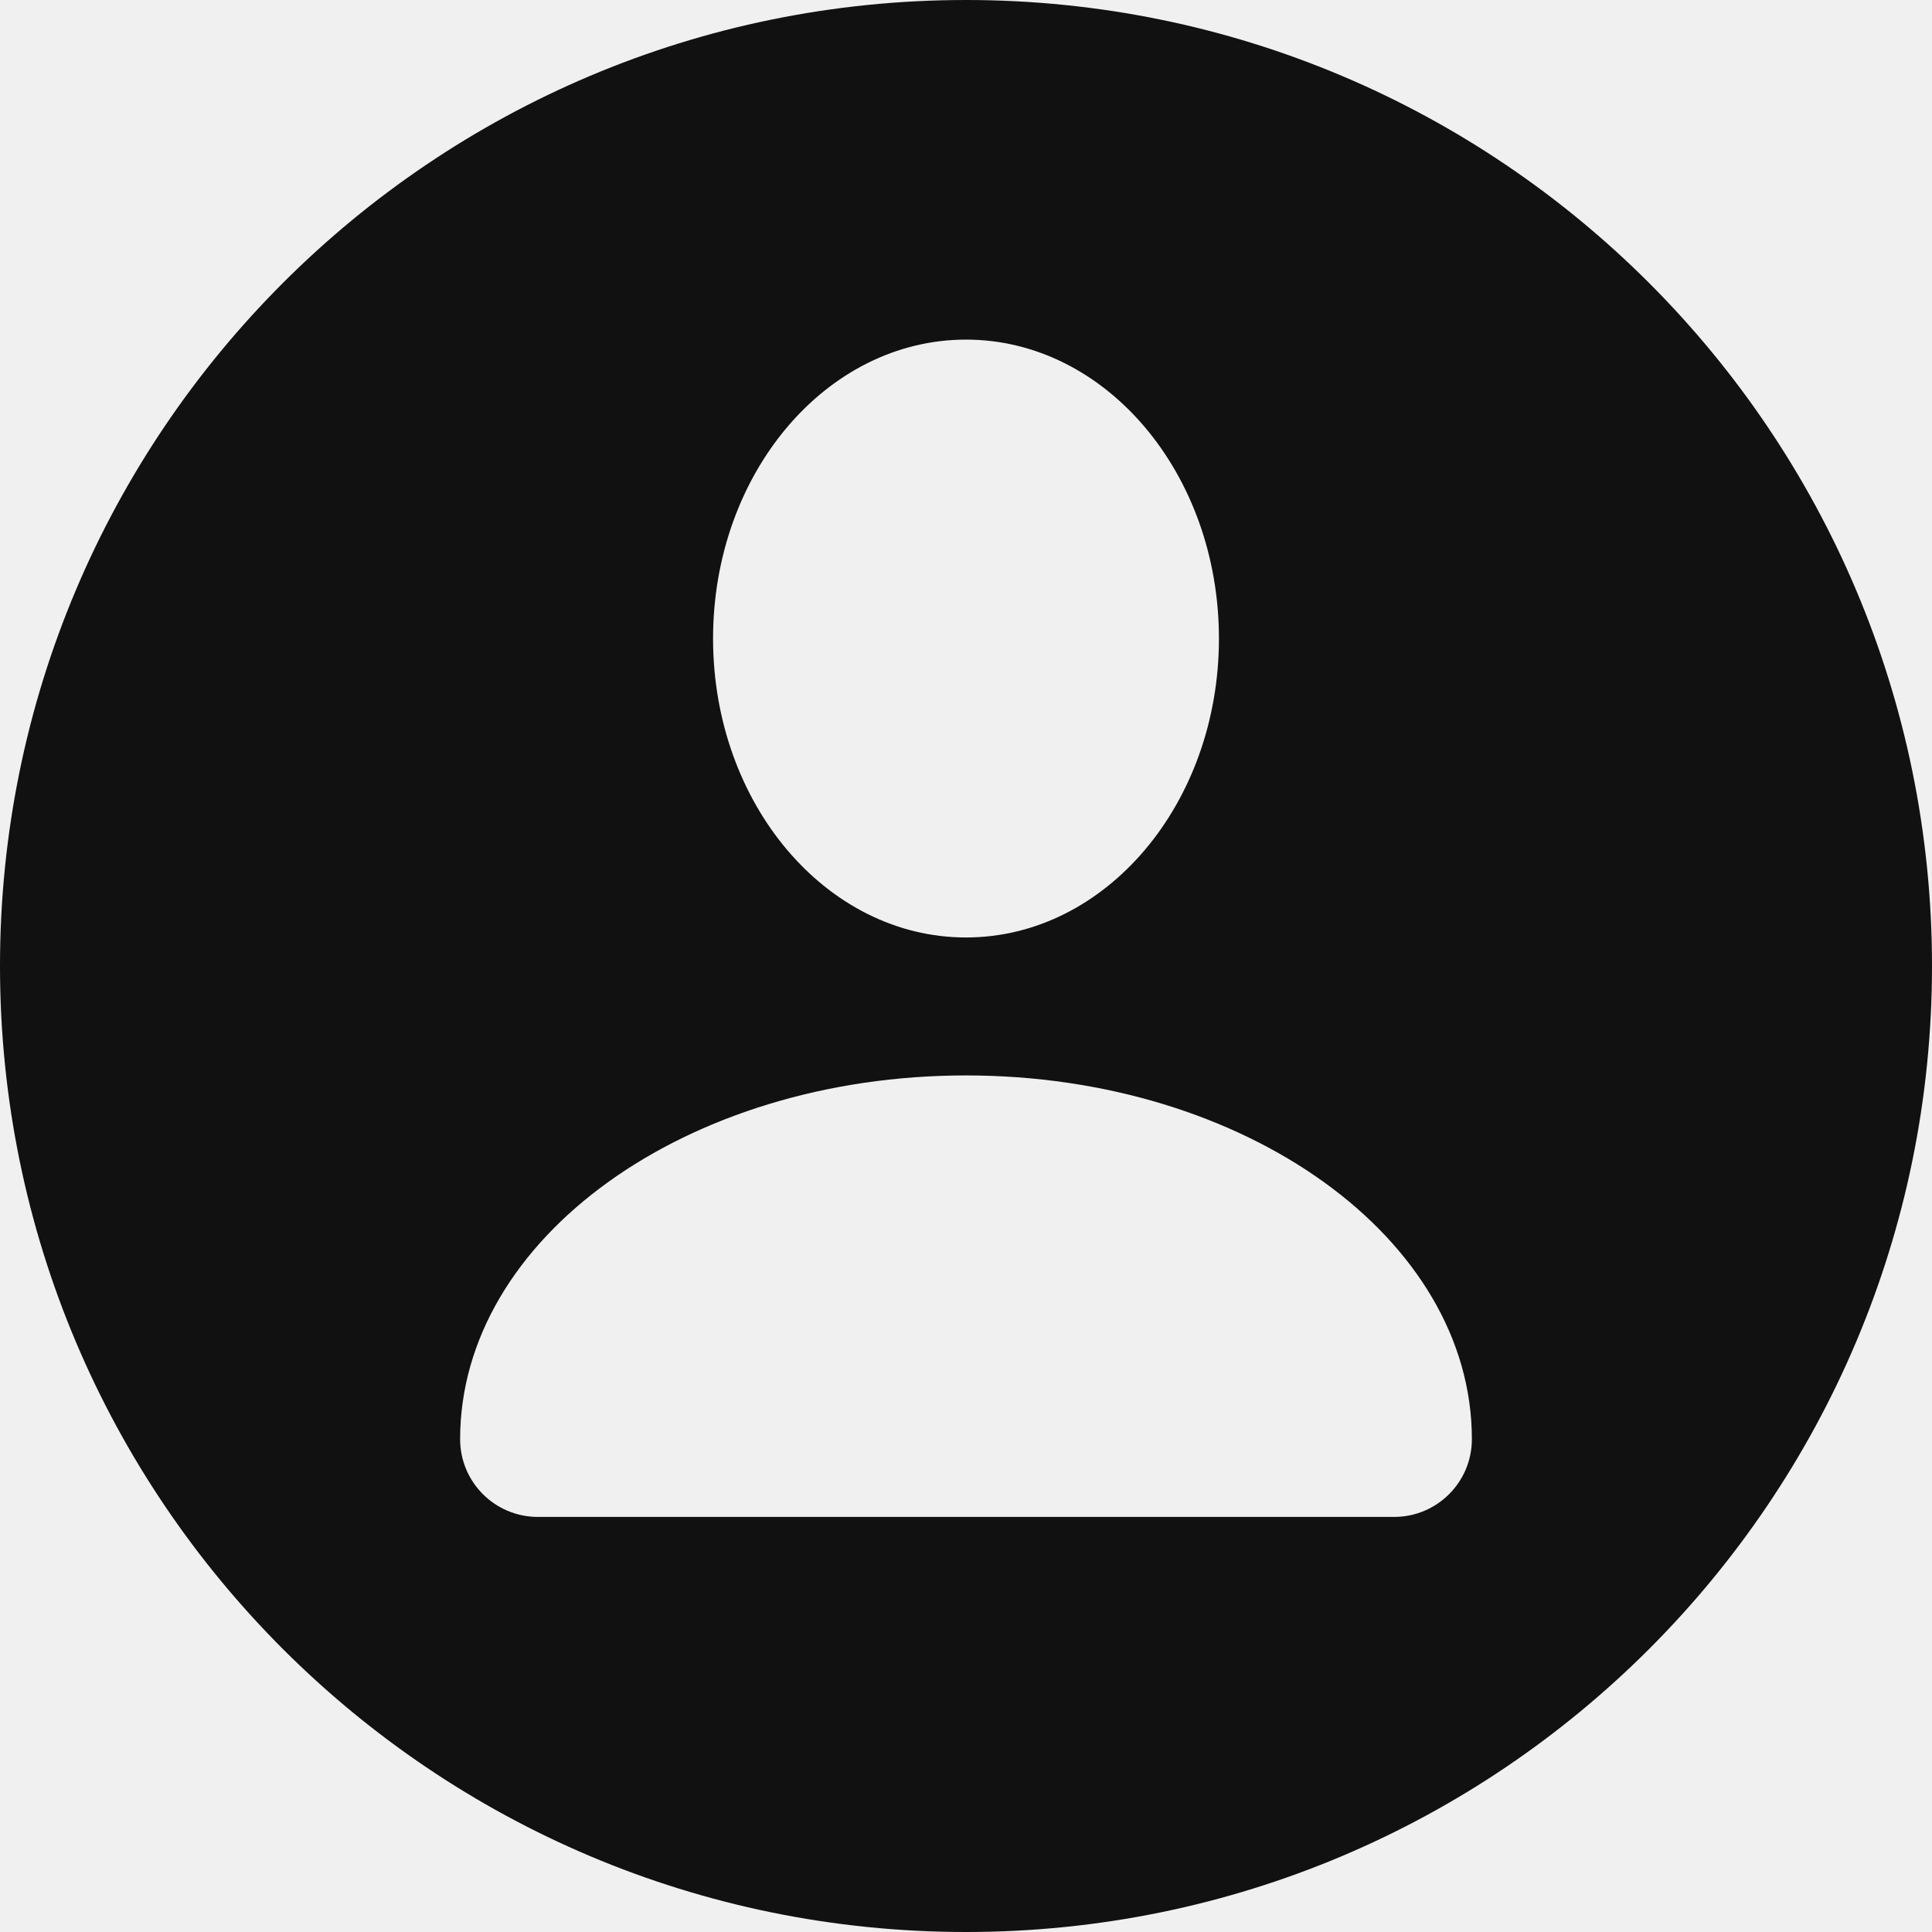
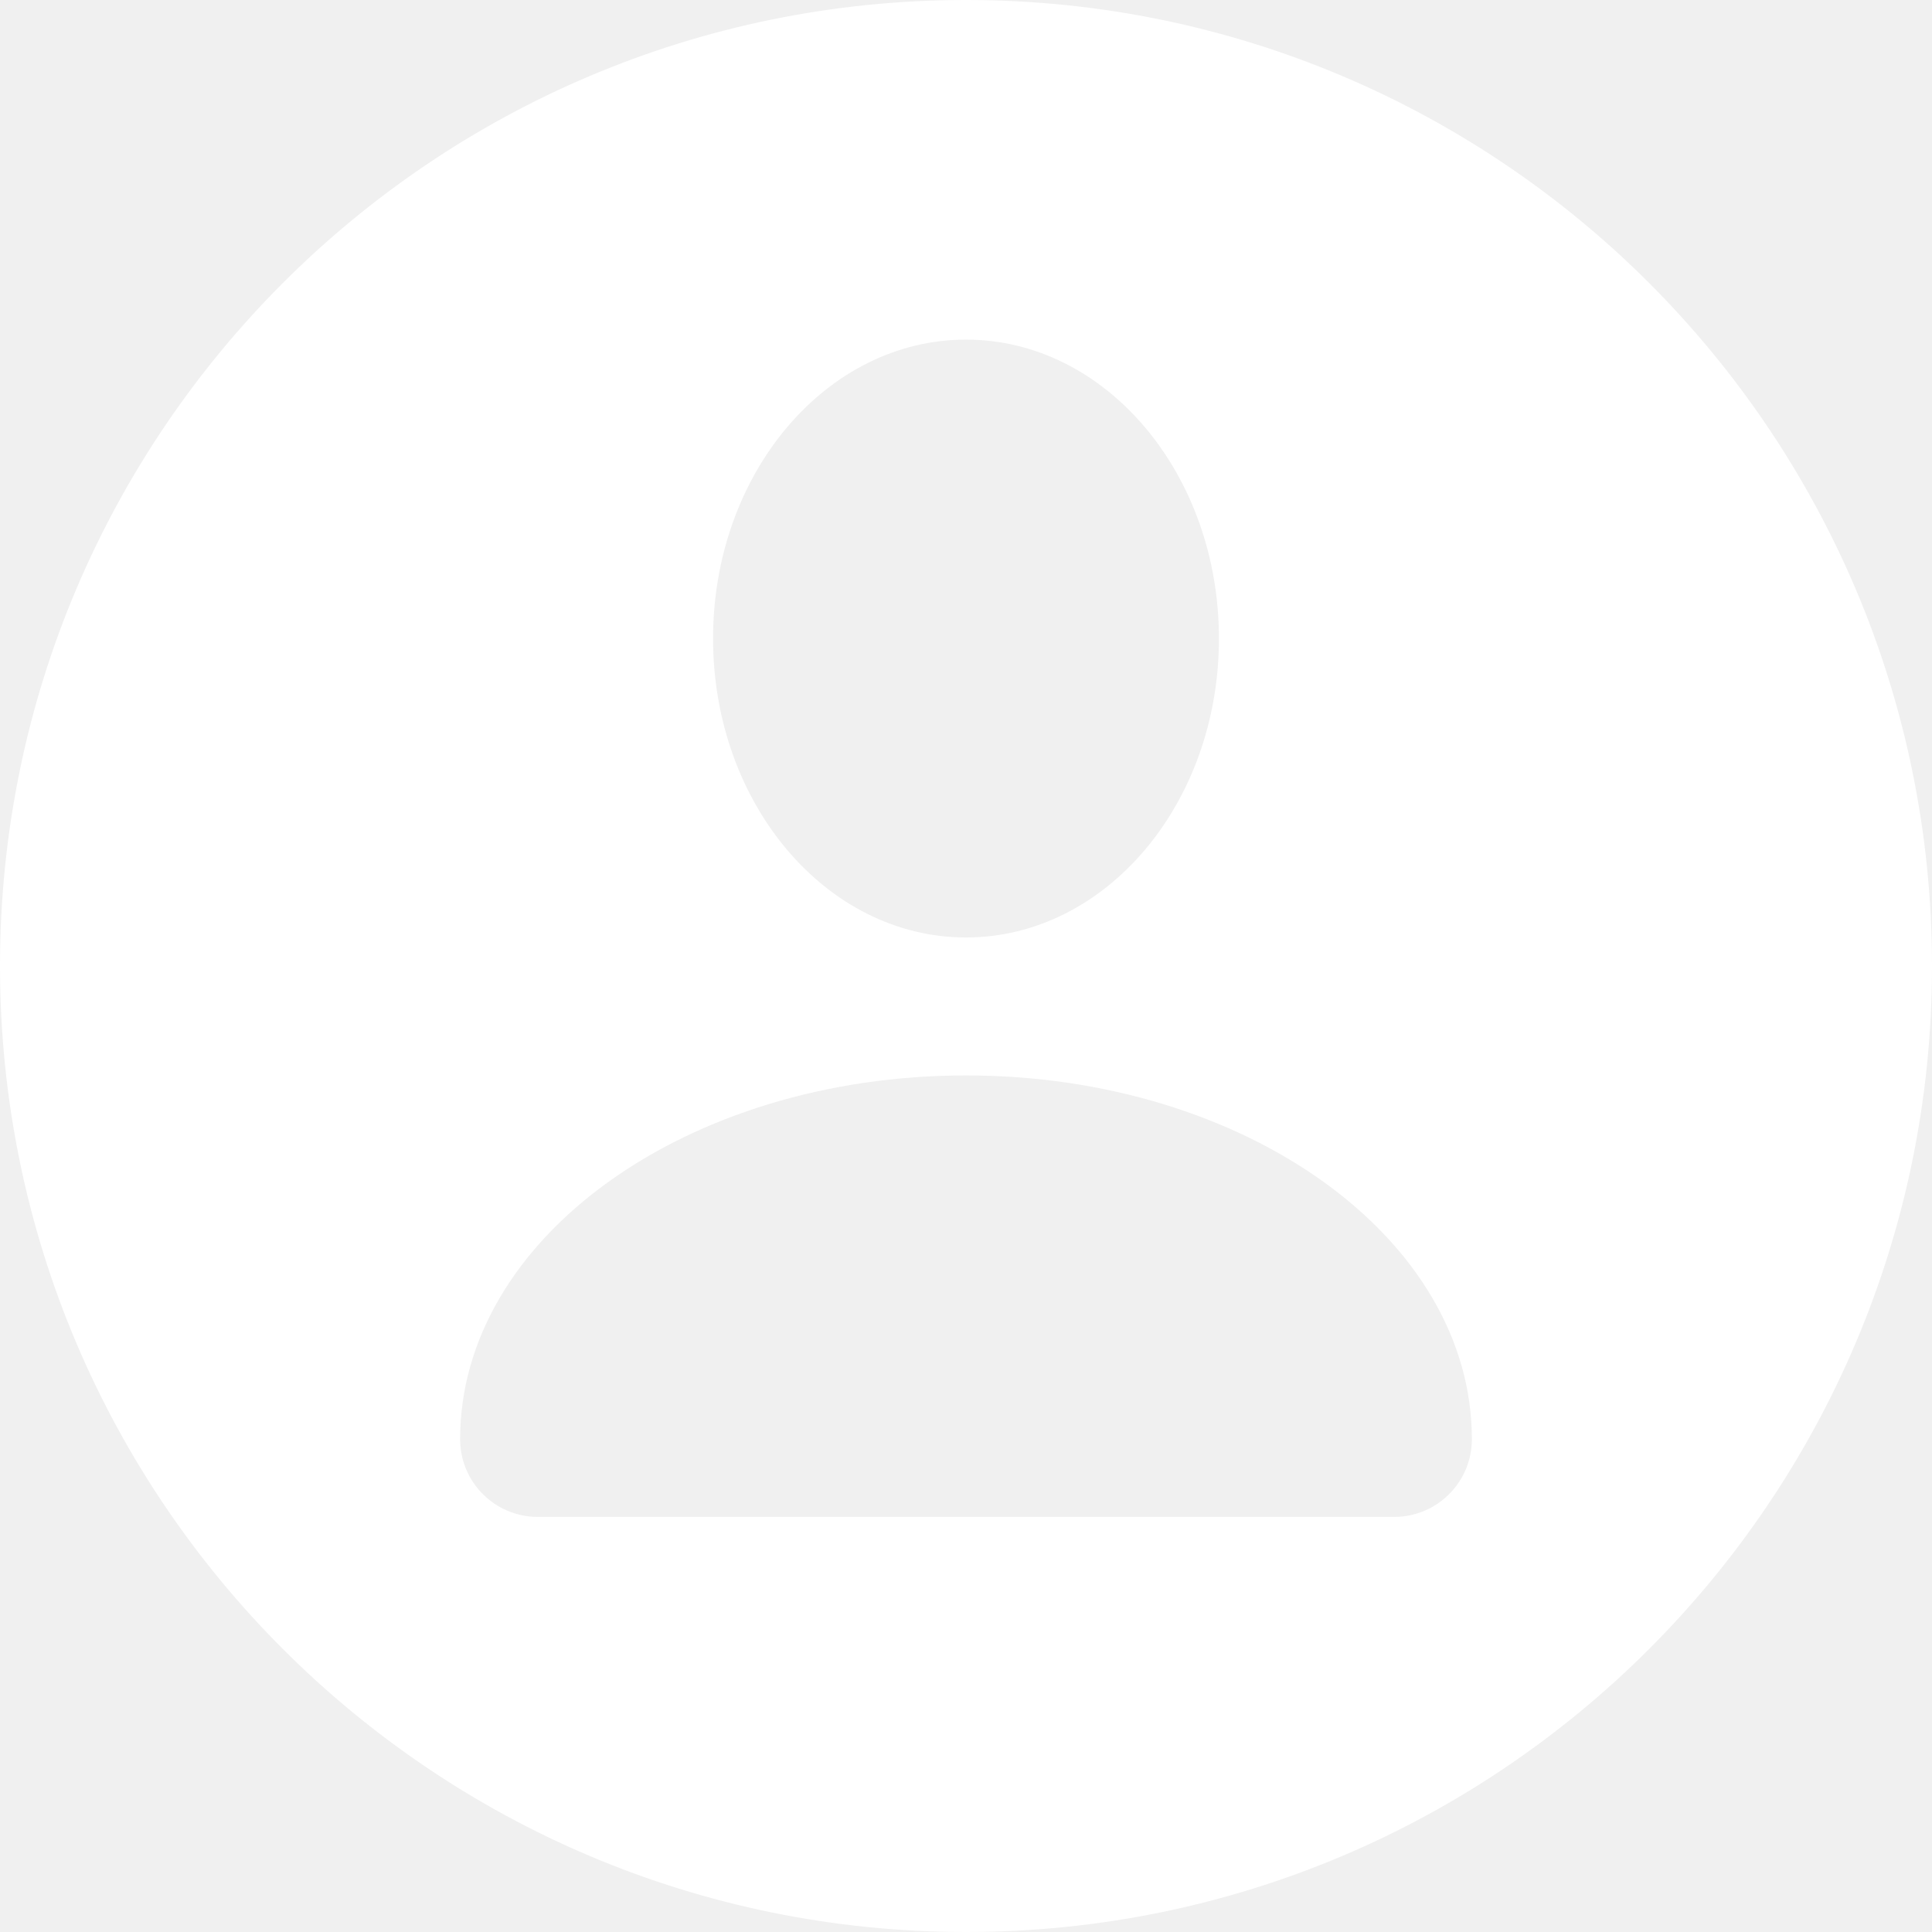
- <svg xmlns="http://www.w3.org/2000/svg" fill="#111111" width="800px" height="800px" viewBox="0 0 512 512" id="_x30_1" version="1.1" xml:space="preserve">
+ <svg xmlns="http://www.w3.org/2000/svg" fill="#ffffff" width="800px" height="800px" viewBox="0 0 512 512" id="_x30_1" version="1.1" xml:space="preserve">
  <g id="SVGRepo_bgCarrier" stroke-width="0" />
  <g id="SVGRepo_tracerCarrier" stroke-linecap="round" stroke-linejoin="round" />
  <g id="SVGRepo_iconCarrier">
    <path d="M256,0C114.615,0,0,114.615,0,256s114.615,256,256,256s256-114.615,256-256S397.385,0,256,0z M256,90 c37.02,0,67.031,35.468,67.031,79.219S293.02,248.438,256,248.438s-67.031-35.468-67.031-79.219S218.98,90,256,90z M369.46,402 H142.54c-11.378,0-20.602-9.224-20.602-20.602C121.938,328.159,181.959,285,256,285s134.062,43.159,134.062,96.398 C390.062,392.776,380.839,402,369.46,402z" />
  </g>
</svg>
